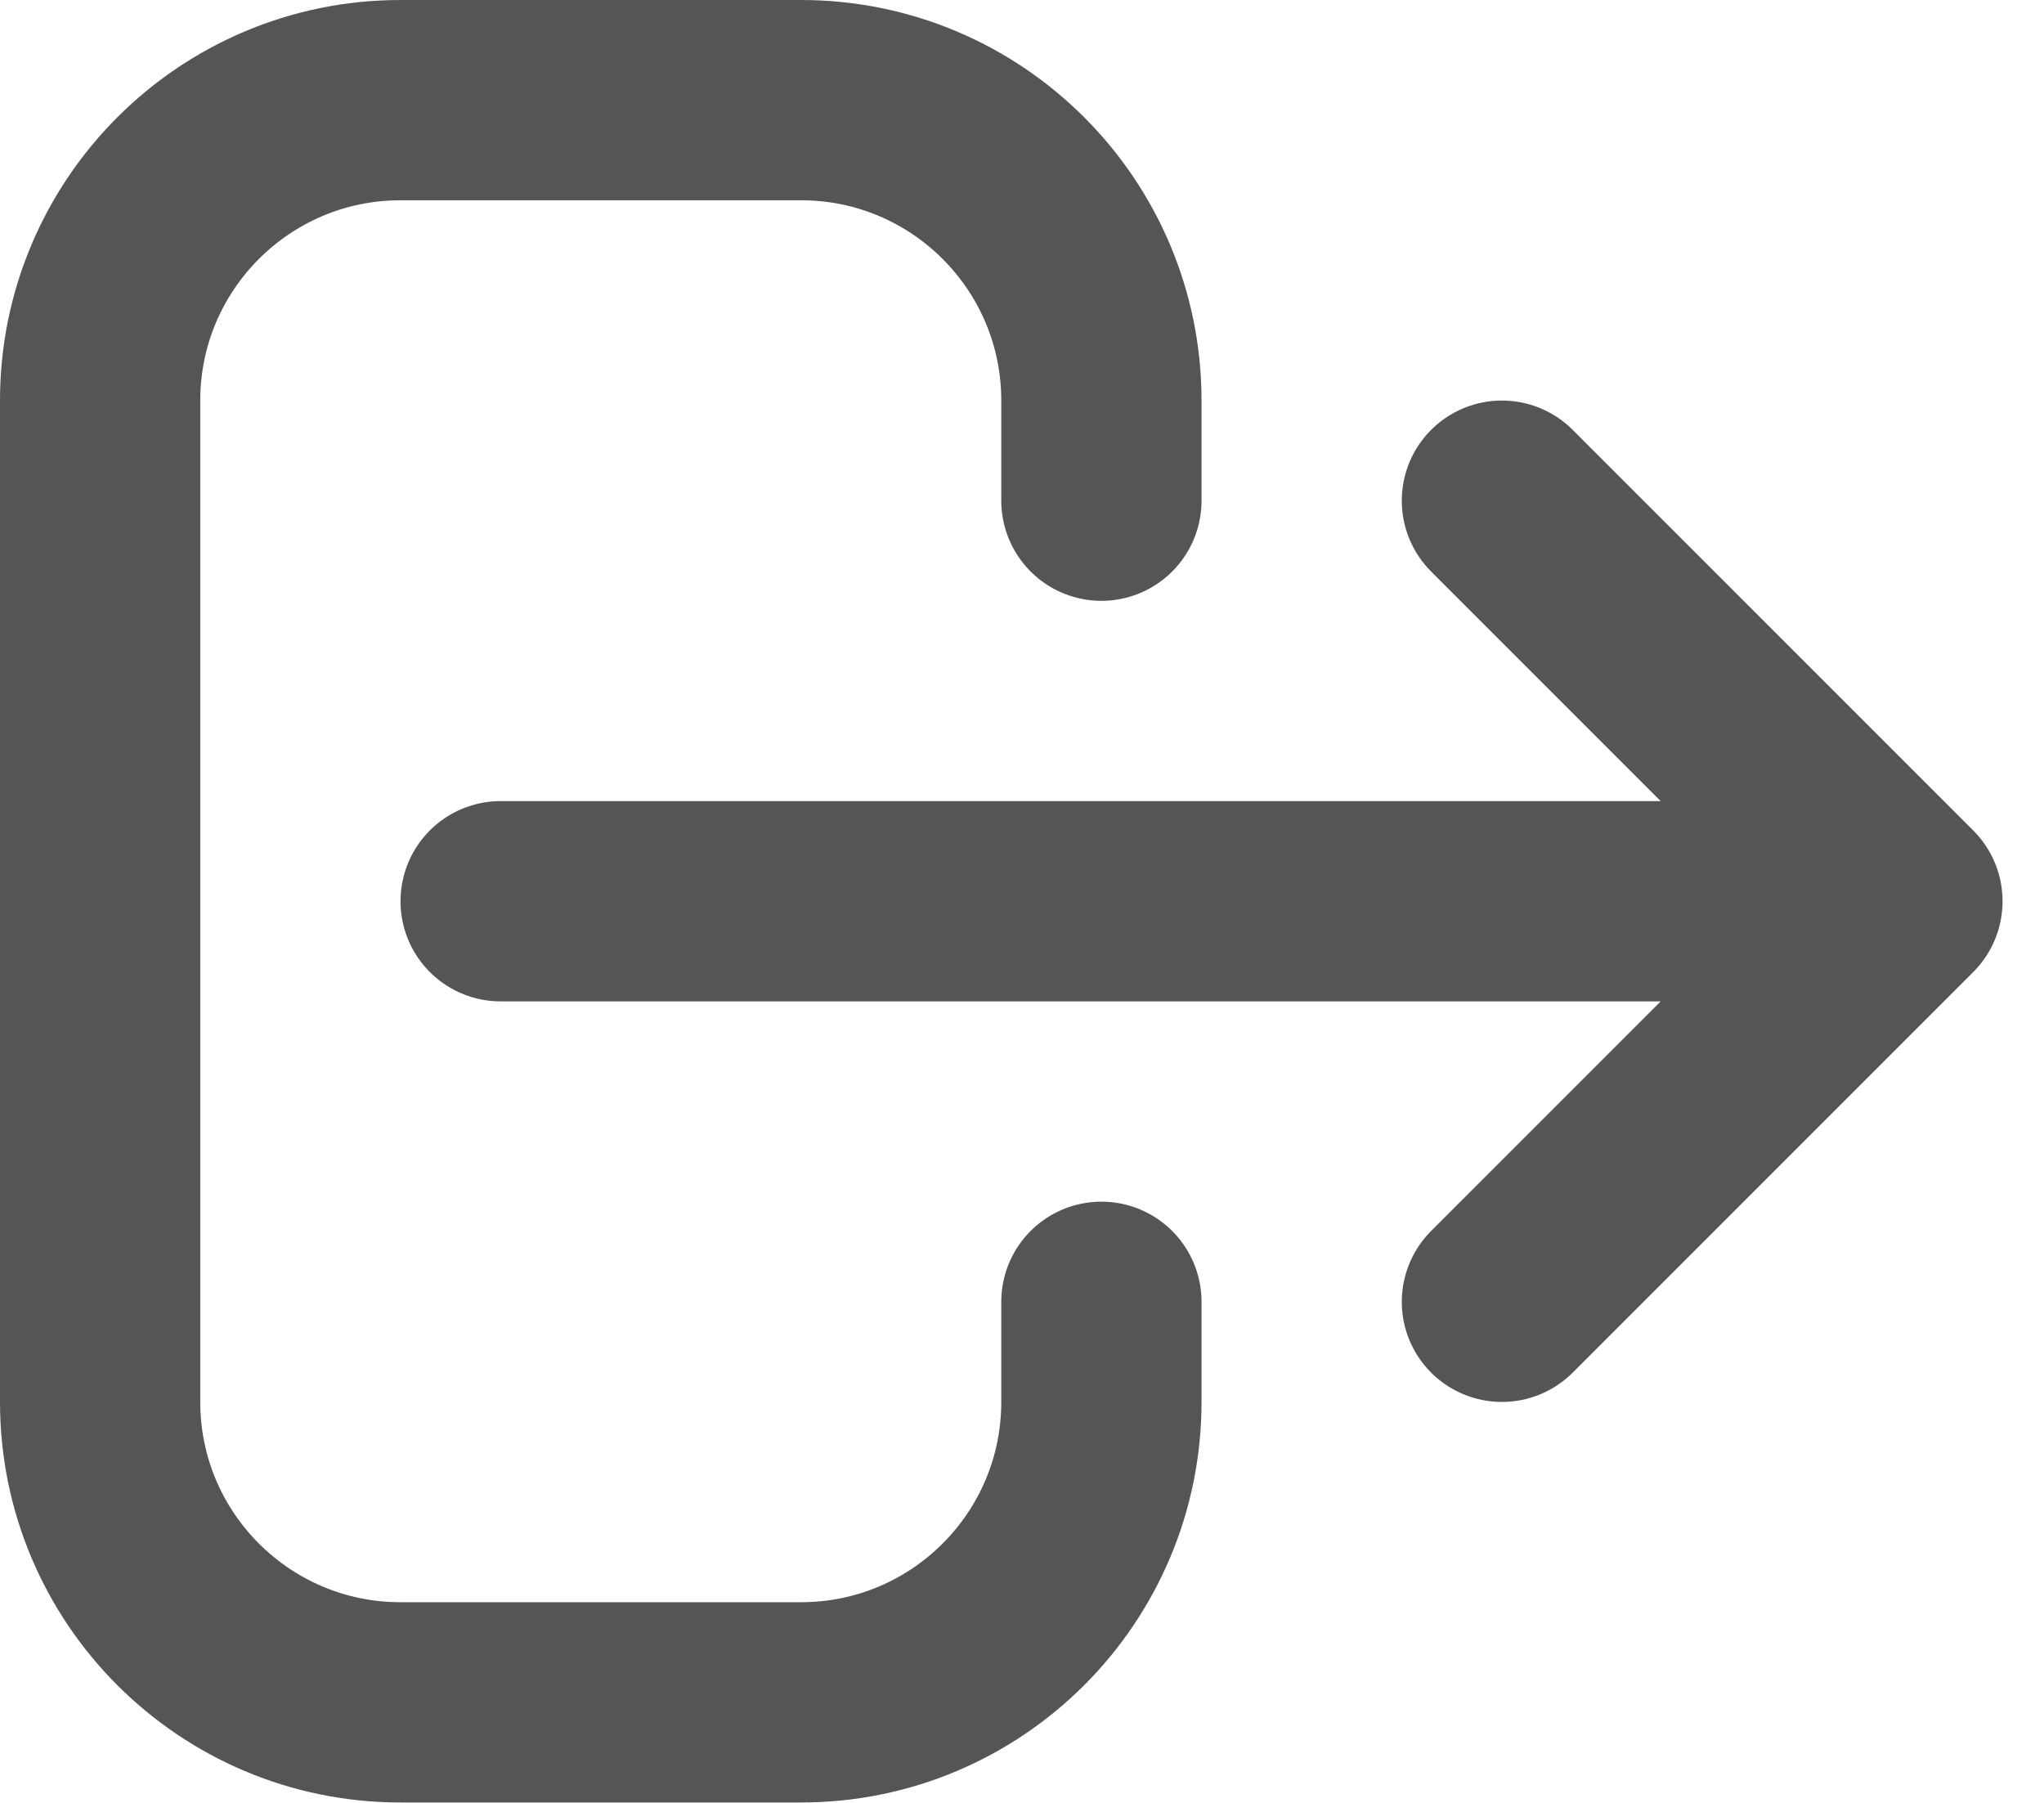
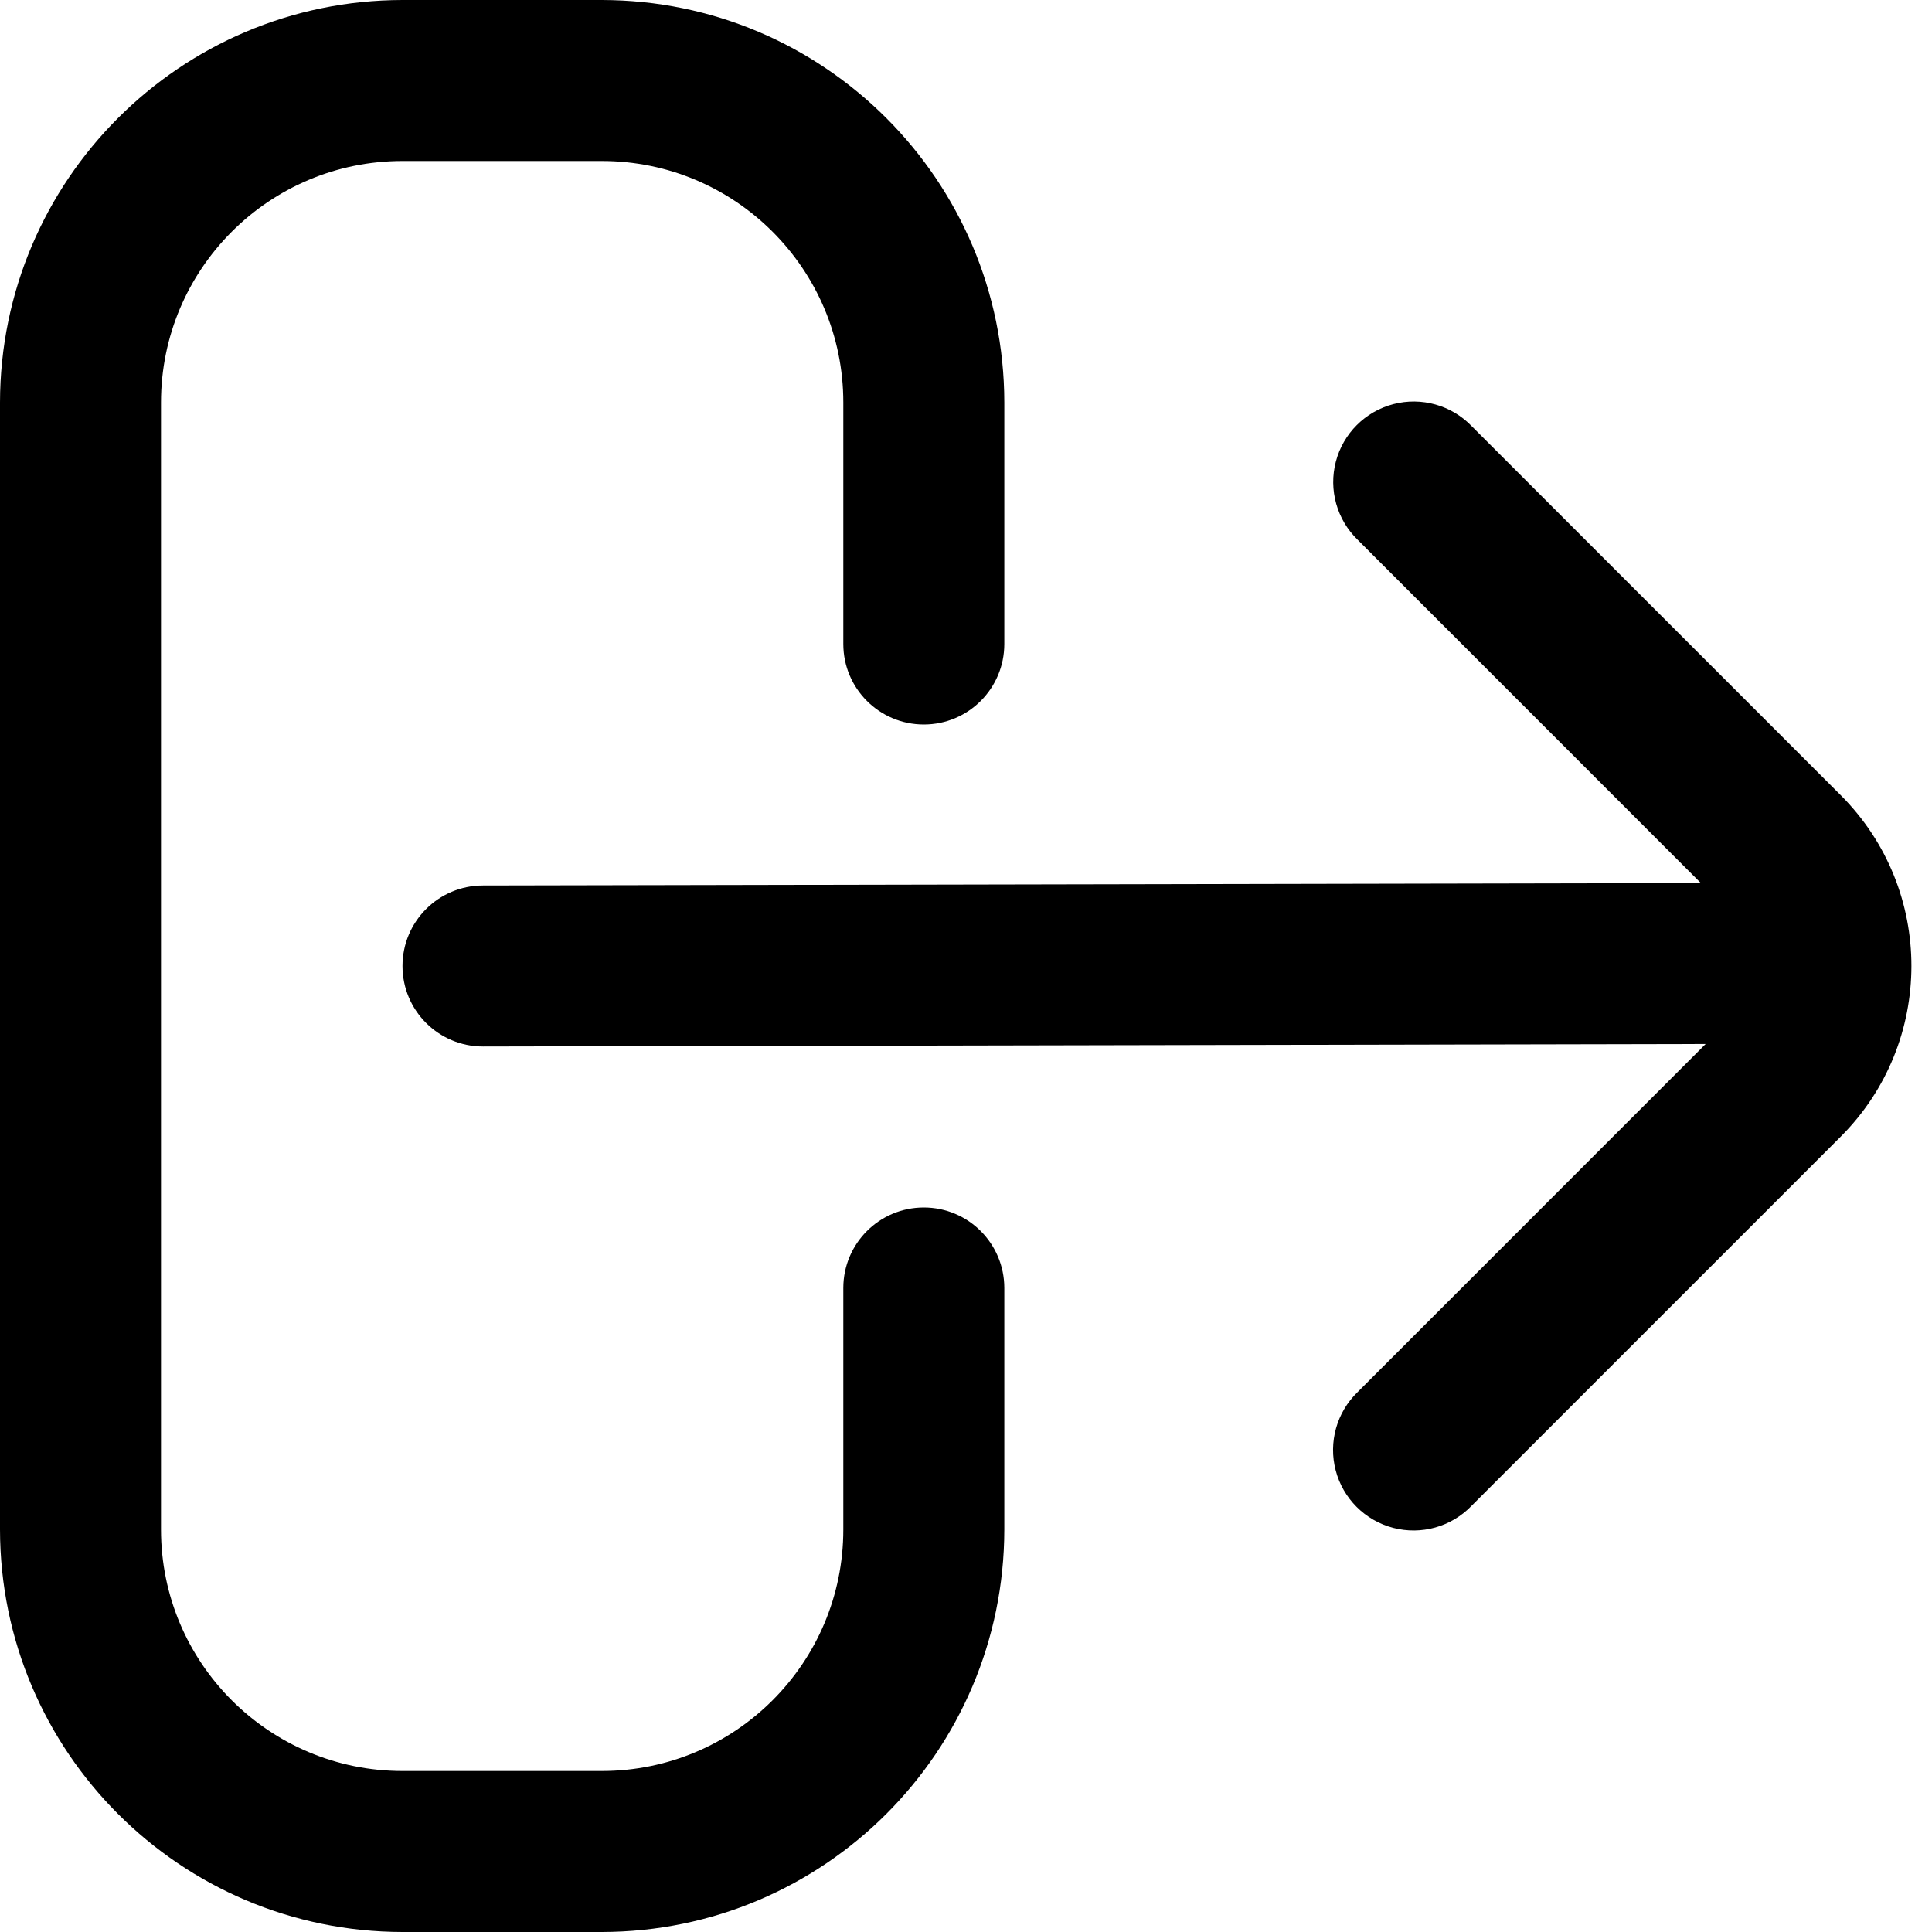
- <svg xmlns="http://www.w3.org/2000/svg" width="20.414" height="18" viewBox="0 0 20.414 18">
-   <path id="logout_icon" d="M17,16l4-4m0,0L17,8m4,4H7m6,4v1a3,3,0,0,1-3,3H6a3,3,0,0,1-3-3V7A3,3,0,0,1,6,4h4a3,3,0,0,1,3,3V8" transform="translate(-2 -3)" fill="none" stroke="#555" stroke-linecap="round" stroke-linejoin="round" stroke-width="2" />
+ <svg xmlns="http://www.w3.org/2000/svg" id="Layer_1" data-name="Layer 1" viewBox="0 0 24 24" width="512" height="512">
+   <path d="M11.476,15a1,1,0,0,0-1,1v3a3,3,0,0,1-3,3H5a3,3,0,0,1-3-3V5A3,3,0,0,1,5,2H7.476a3,3,0,0,1,3,3V8a1,1,0,0,0,2,0V5a5.006,5.006,0,0,0-5-5H5A5.006,5.006,0,0,0,0,5V19a5.006,5.006,0,0,0,5,5H7.476a5.006,5.006,0,0,0,5-5V16A1,1,0,0,0,11.476,15Z" />
+   <path d="M22.867,9.879,18.281,5.293a1,1,0,1,0-1.414,1.414l4.262,4.263L6,11a1,1,0,0,0,0,2H6l15.188-.031-4.323,4.324a1,1,0,1,0,1.414,1.414l4.586-4.586A3,3,0,0,0,22.867,9.879Z" />
</svg>
